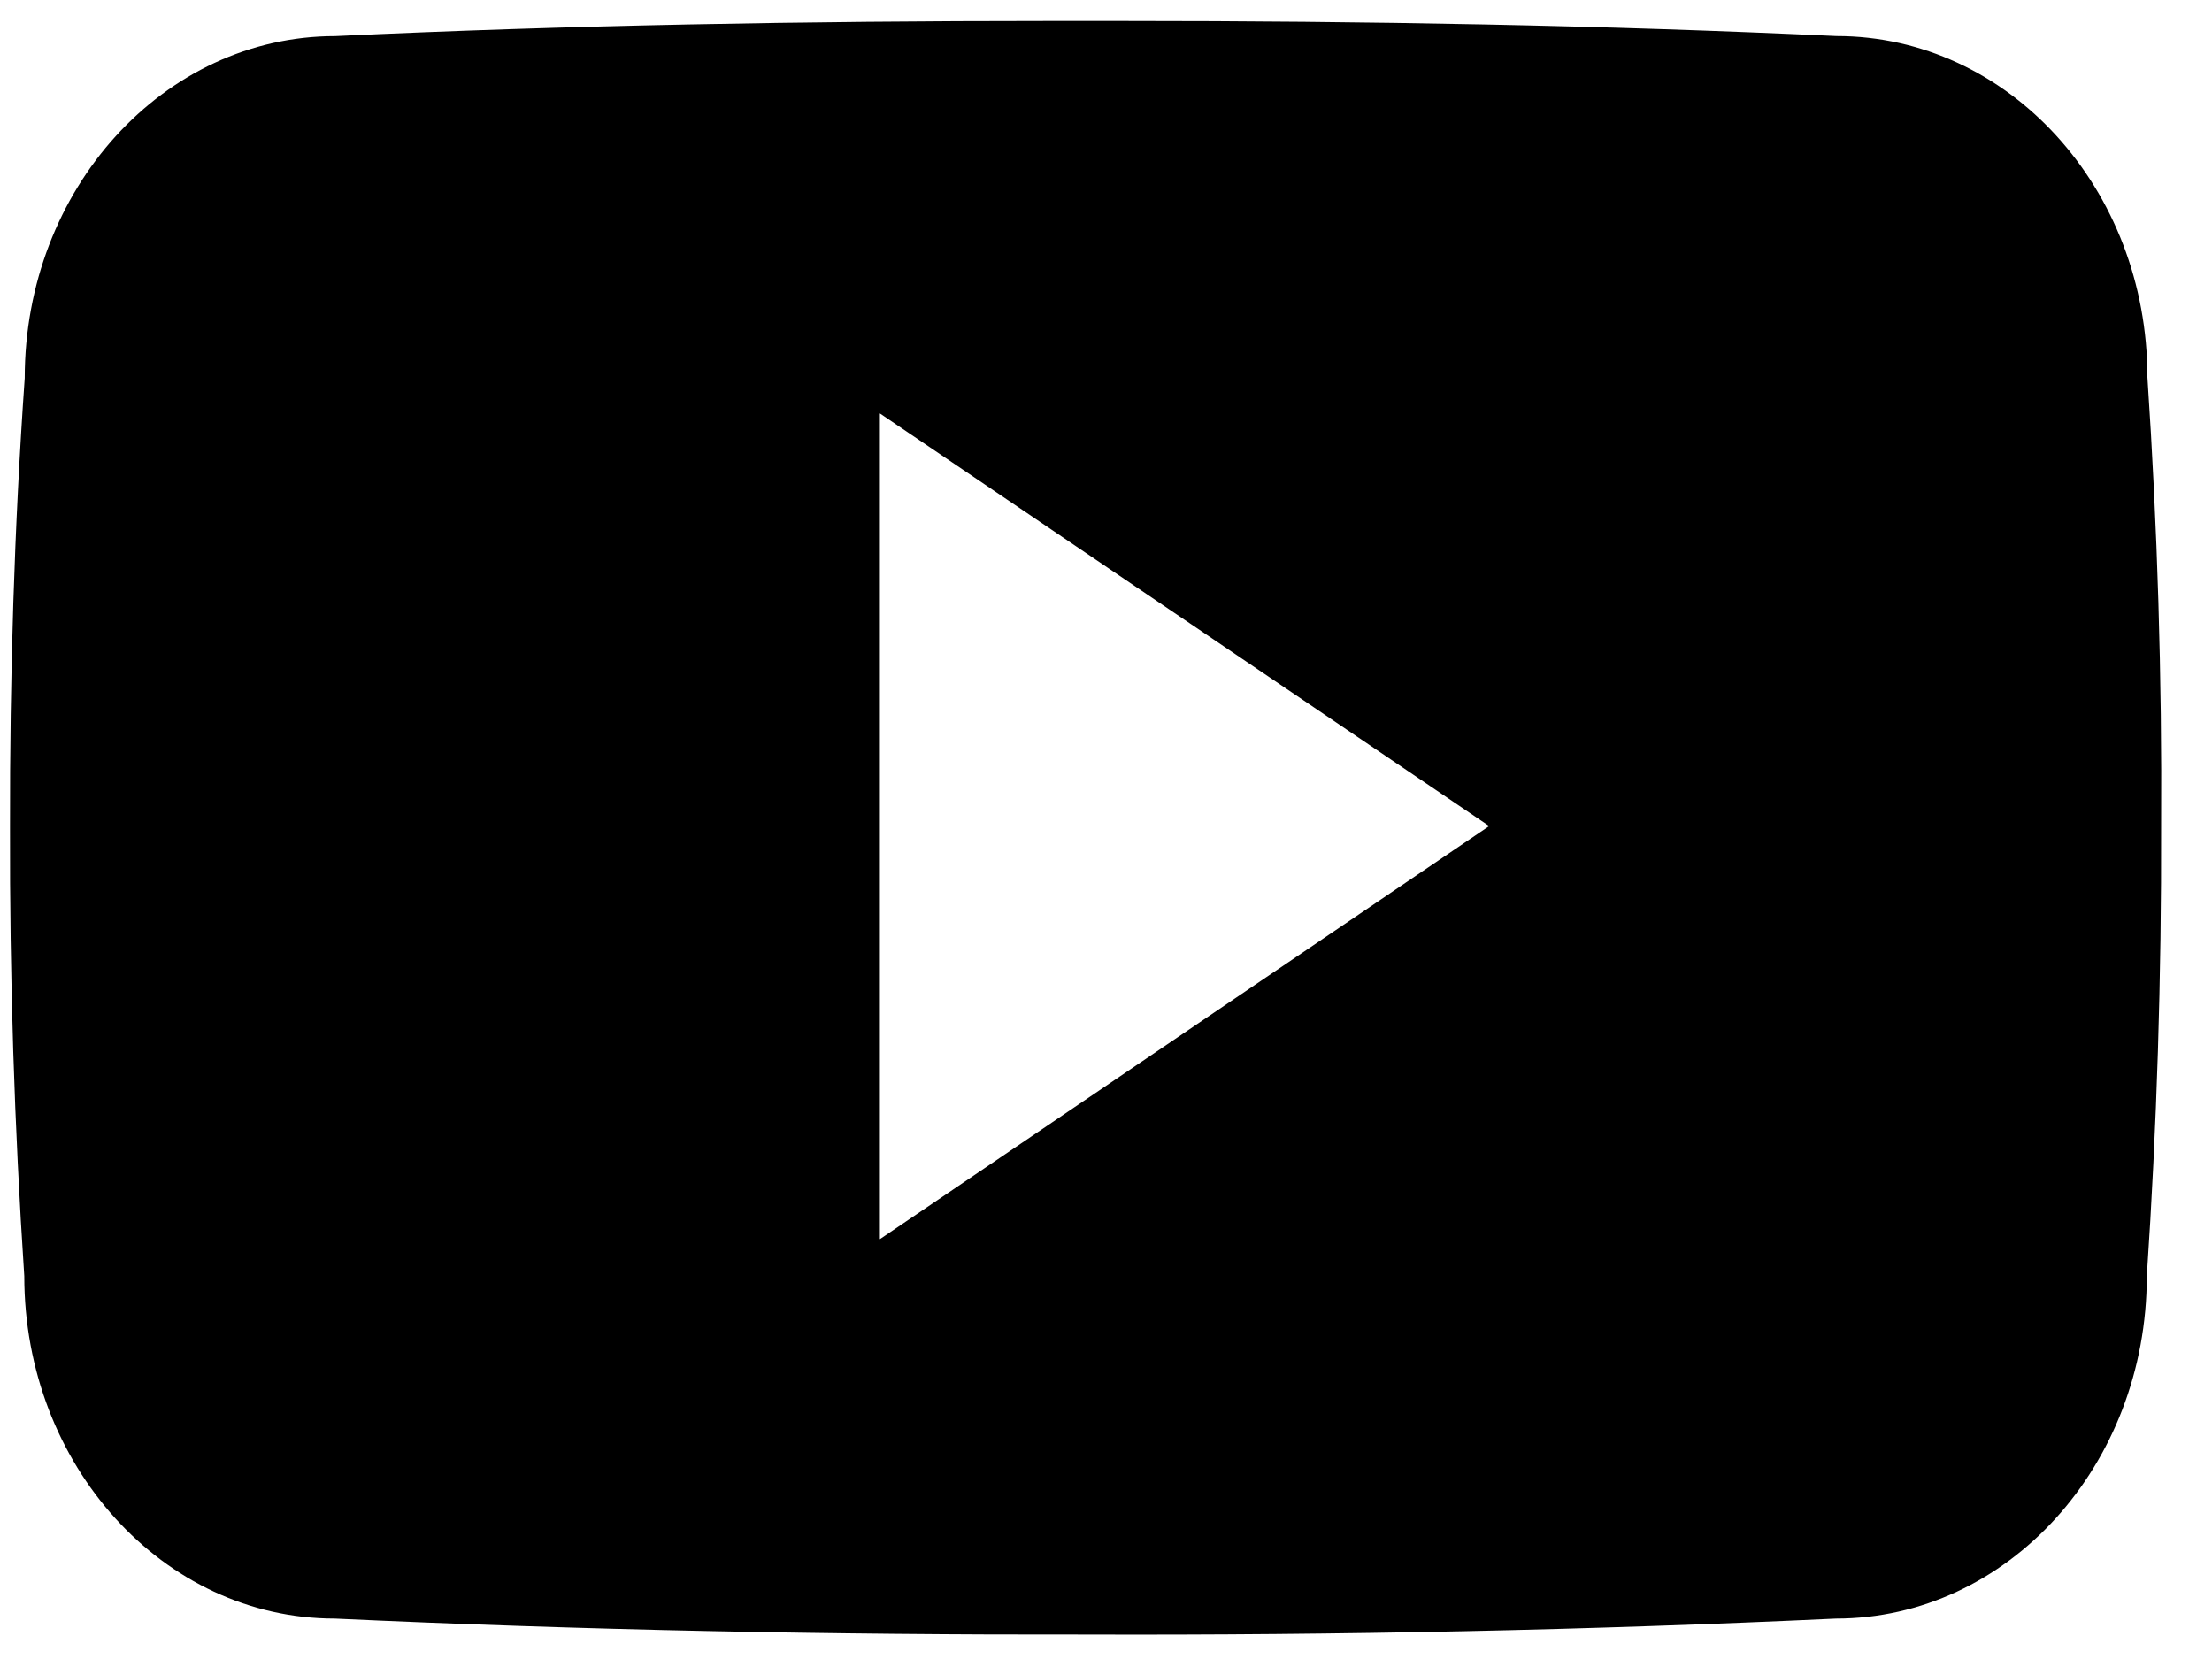
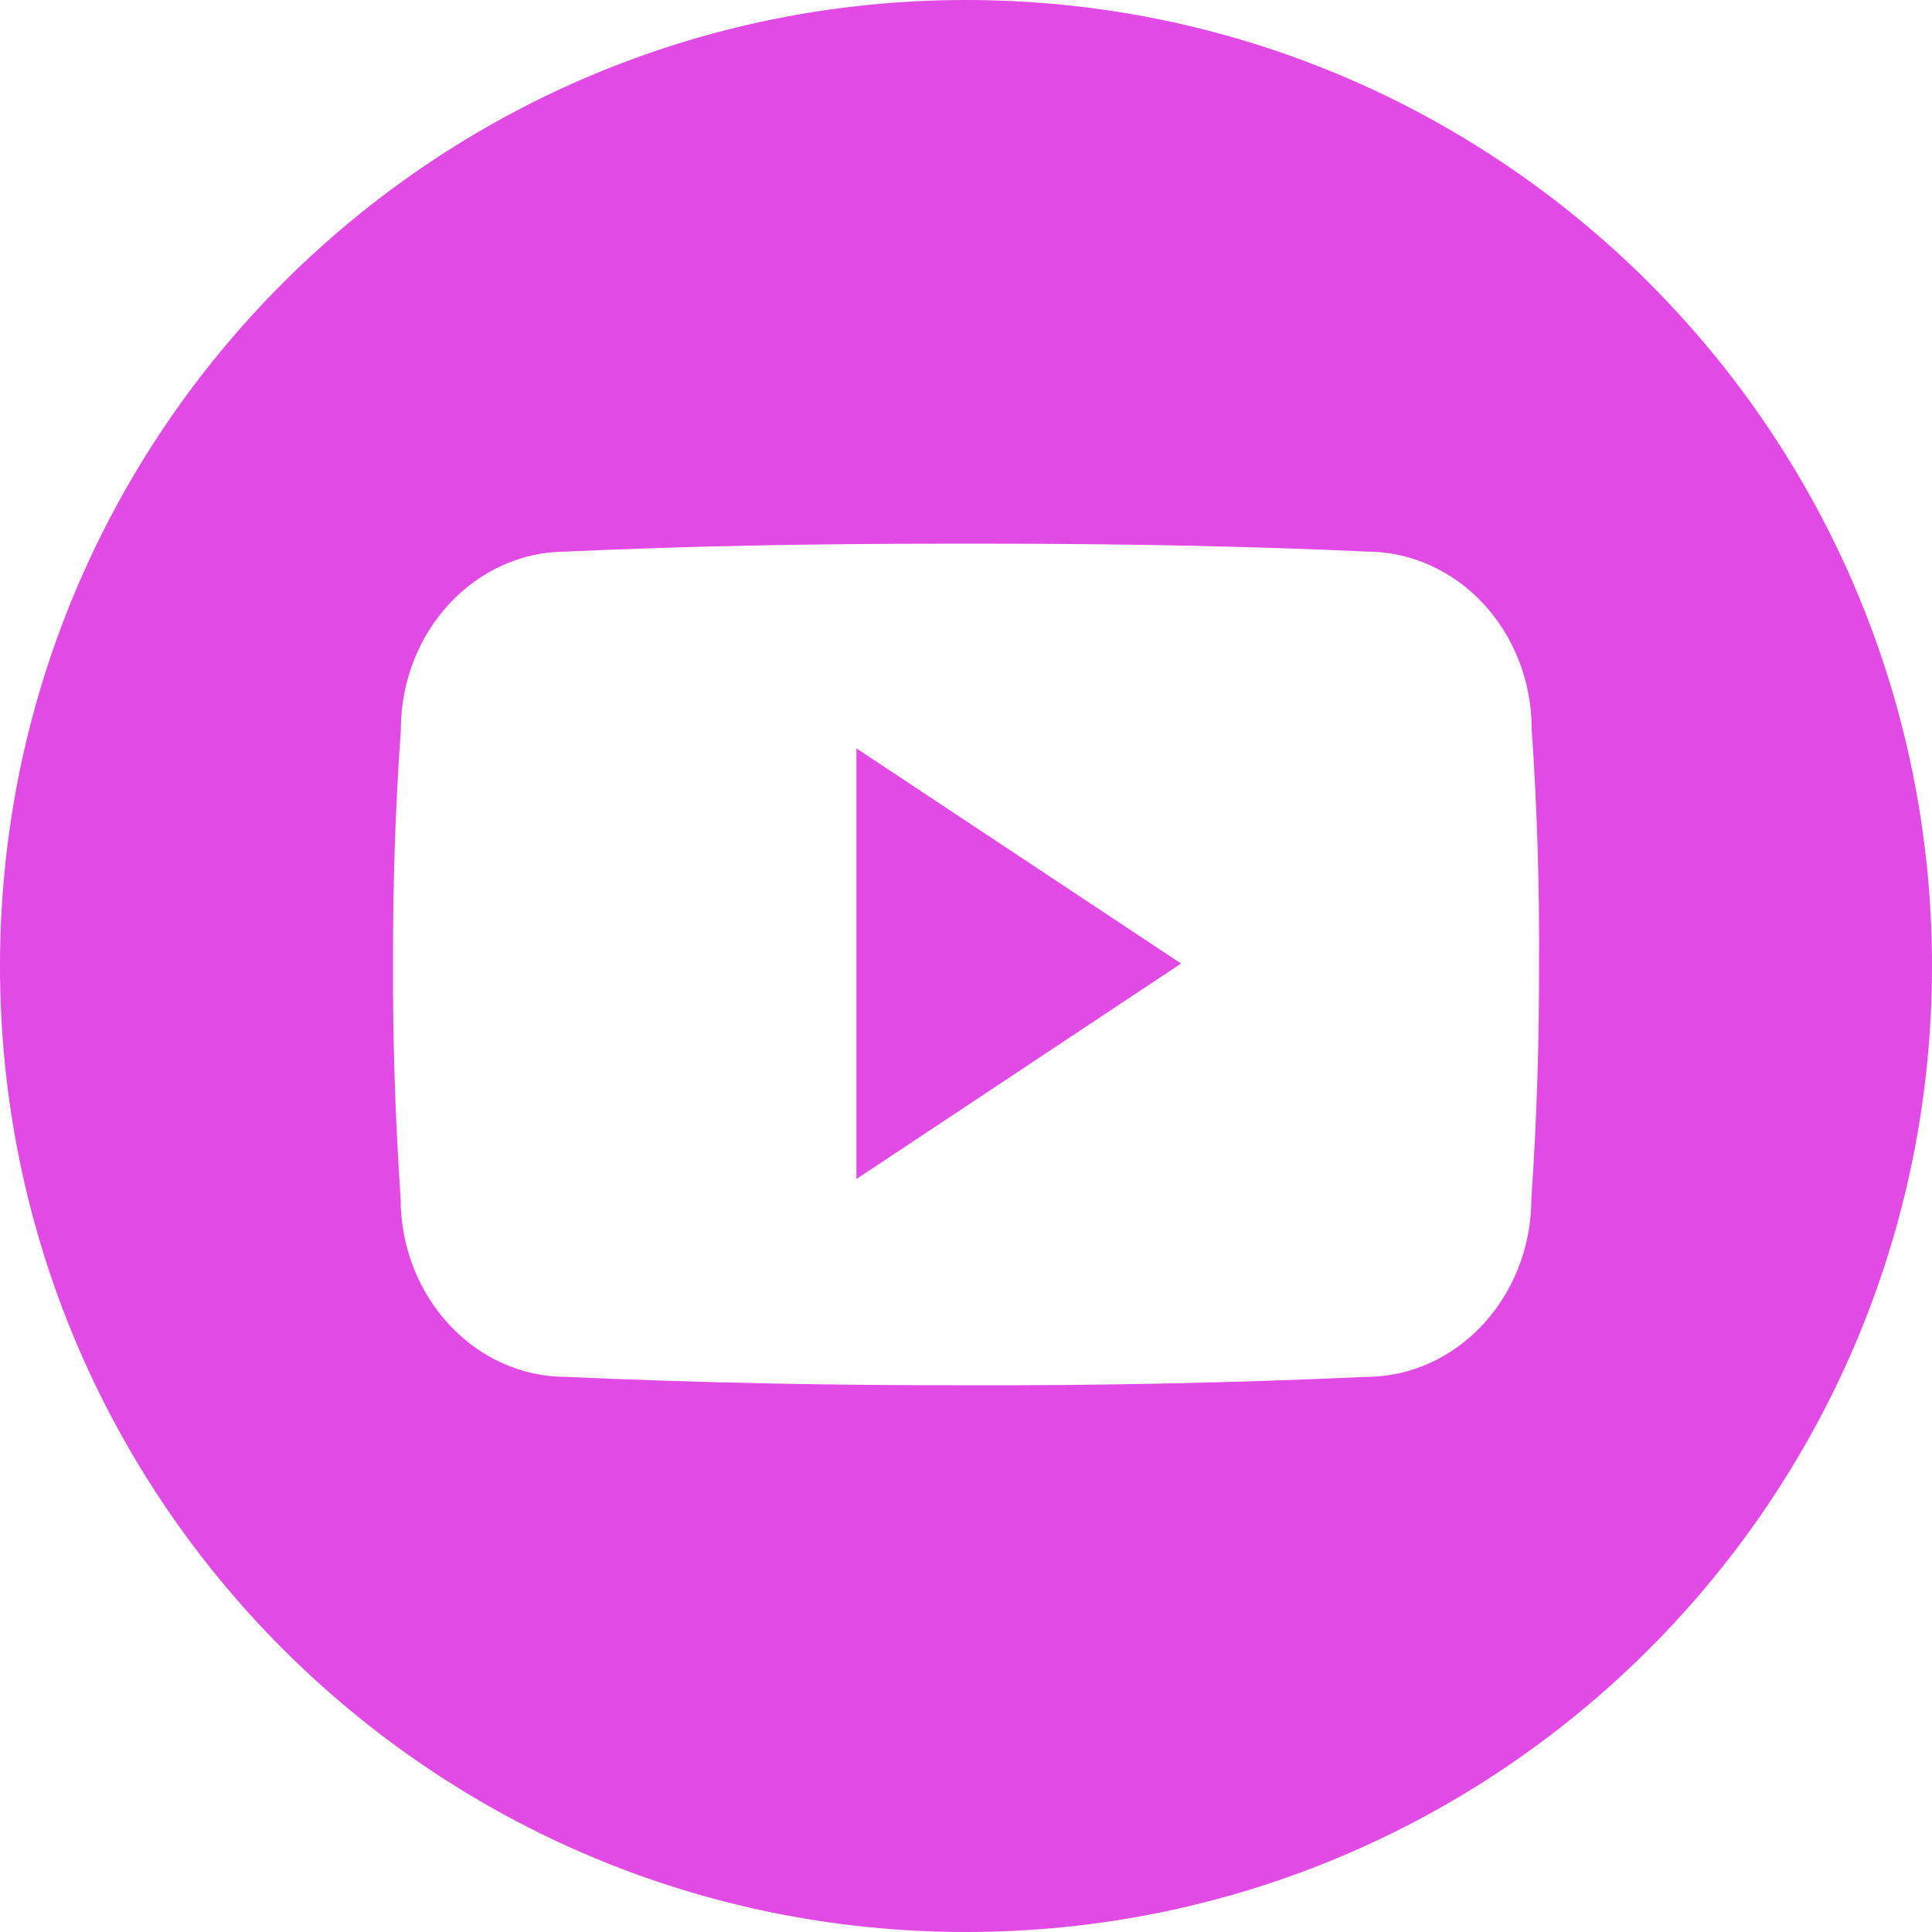
- <svg xmlns="http://www.w3.org/2000/svg" width="40" height="30" viewBox="0 0 40 30" fill="none">
-   <path d="M38.832 6.822C38.832 3.403 36.316 0.652 33.209 0.652C28.999 0.455 24.705 0.379 20.318 0.379H18.95C14.573 0.379 10.272 0.455 6.062 0.653C2.962 0.653 0.447 3.419 0.447 6.838C0.257 9.543 0.176 12.248 0.181 14.953C0.173 17.658 0.259 20.366 0.439 23.076C0.439 26.496 2.954 29.269 6.055 29.269C10.477 29.475 15.014 29.566 19.626 29.558C24.247 29.573 28.77 29.477 33.198 29.269C36.306 29.269 38.821 26.496 38.821 23.076C39.004 20.363 39.087 17.658 39.08 14.945C39.097 12.24 39.014 9.533 38.832 6.822ZM15.911 22.408V7.476L26.929 14.938L15.911 22.408Z" fill="black" />
+ <svg xmlns="http://www.w3.org/2000/svg" width="48" height="48" viewBox="0 0 48 48" fill="none">
+   <path fill-rule="evenodd" clip-rule="evenodd" d="M24 48C37.255 48 48 37.255 48 24C48 10.745 37.255 0 24 0C10.745 0 0 10.745 0 24C0 37.255 10.745 48 24 48ZM33.939 13.703C36.214 13.703 38.055 15.674 38.055 18.124C38.189 20.066 38.249 22.006 38.237 23.945C38.242 25.889 38.181 27.827 38.047 29.771C38.047 32.221 36.206 34.208 33.931 34.208C30.691 34.357 27.379 34.426 23.997 34.415C20.621 34.421 17.301 34.355 14.063 34.208C11.794 34.208 9.953 32.221 9.953 29.771C9.821 27.829 9.758 25.889 9.764 23.95C9.761 22.012 9.82 20.074 9.959 18.136C9.959 15.686 11.8 13.704 14.069 13.704C17.151 13.562 20.299 13.508 23.503 13.508H24.504C27.715 13.508 30.858 13.562 33.939 13.703ZM21.278 18.593V29.292L29.343 23.939L21.278 18.593Z" fill="#E14AE4" />
</svg>
